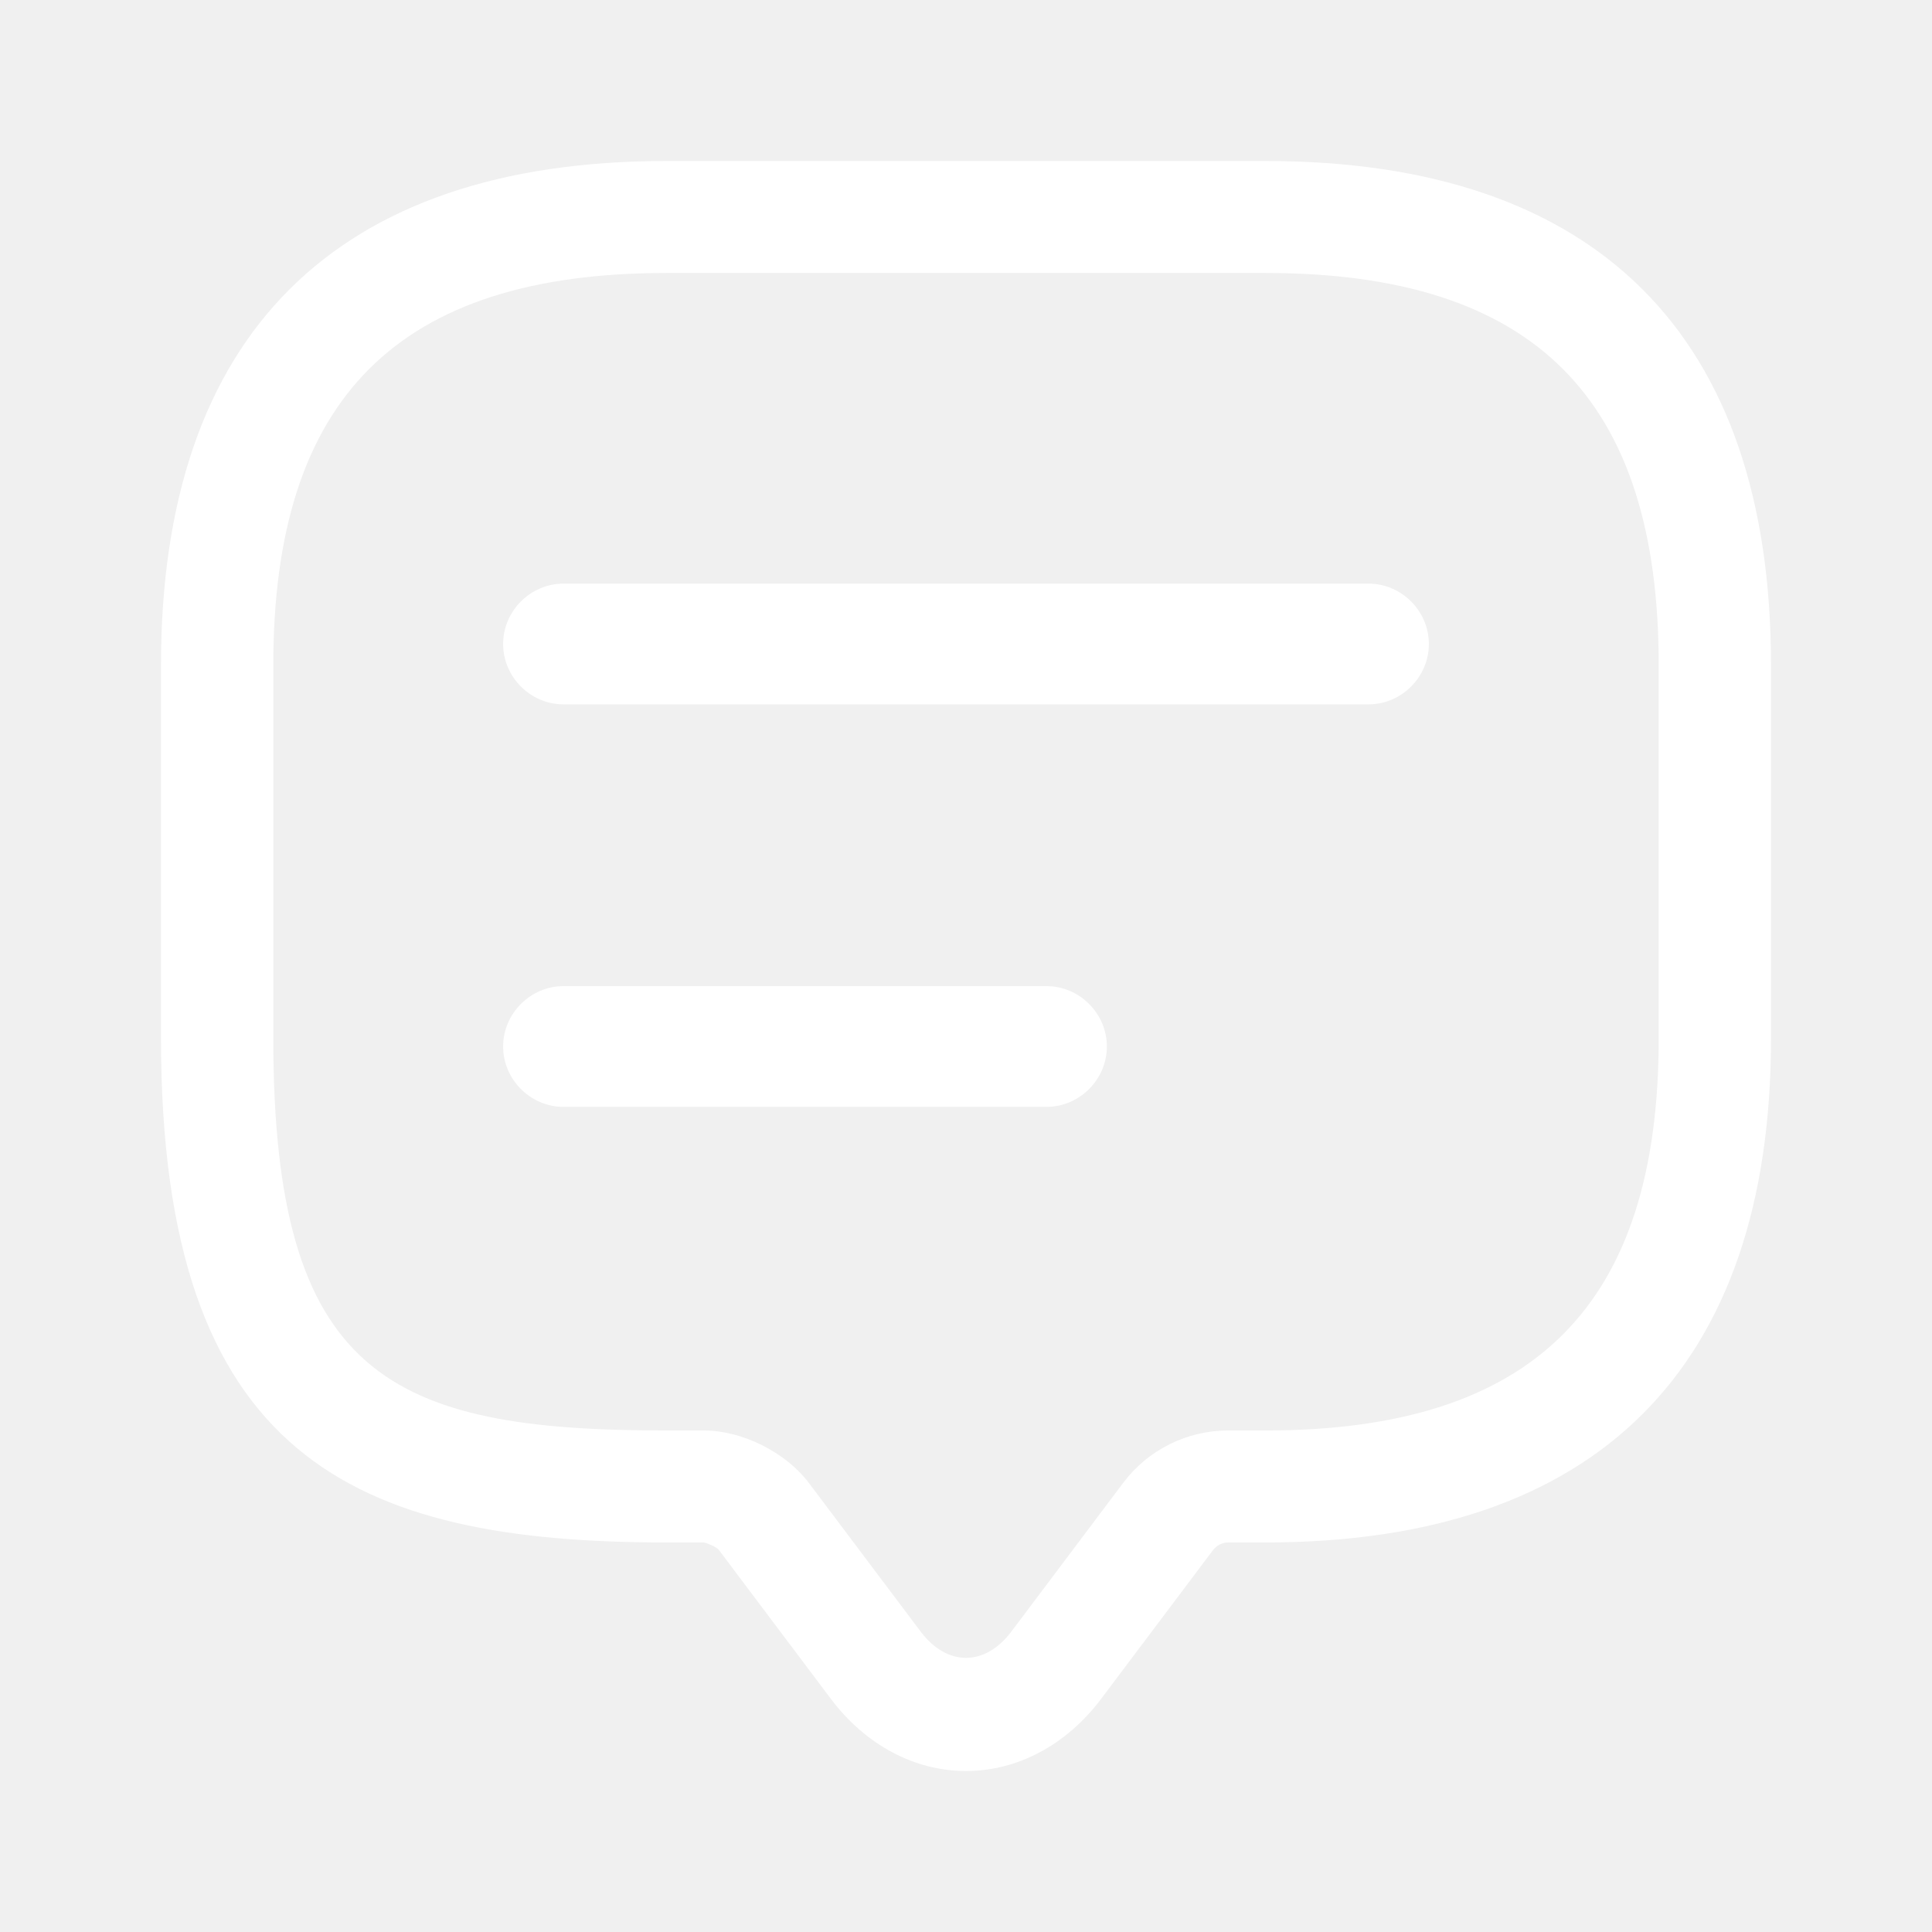
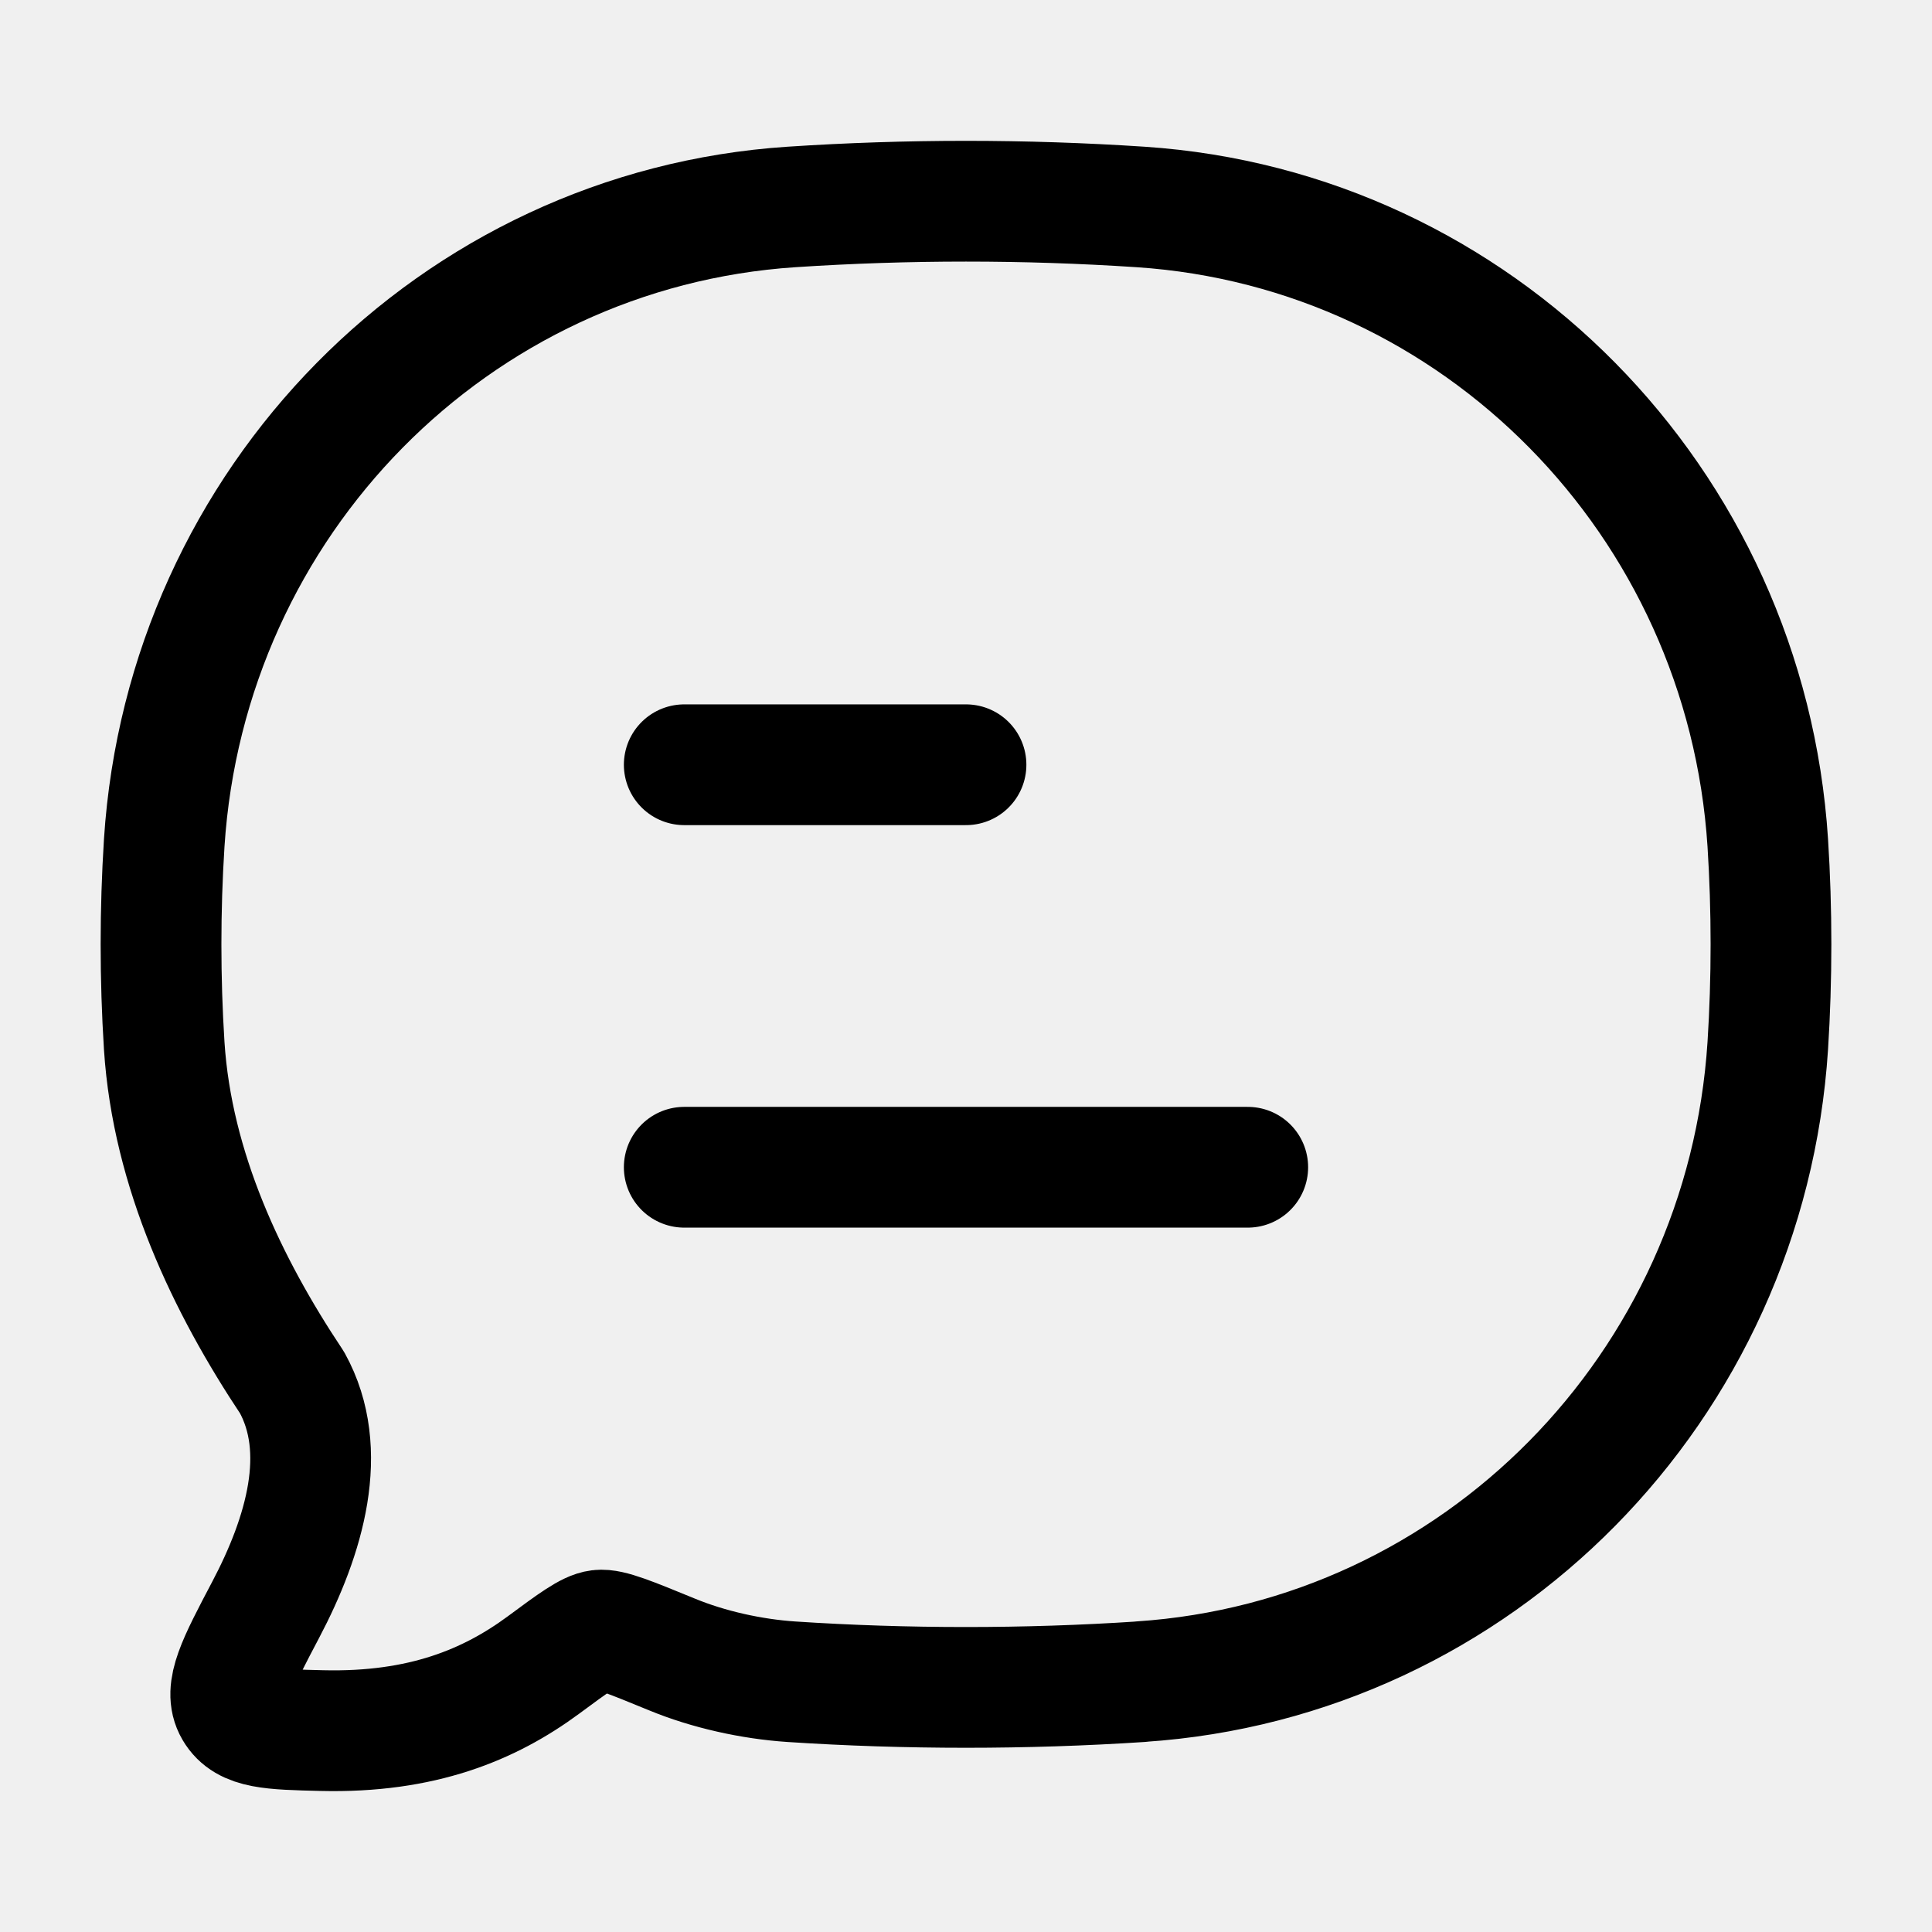
- <svg xmlns="http://www.w3.org/2000/svg" width="24" height="24" viewBox="0 0 24 24" fill="none">
-   <path d="M12 22C11.358 22 10.754 21.675 10.326 21.11L8.93 19.254C8.902 19.217 8.791 19.171 8.744 19.161H8.279C4.4 19.161 2 18.113 2 12.9V8.262C2 4.161 4.167 2 8.279 2H15.721C19.833 2 22 4.161 22 8.262V12.9C22 17 19.833 19.161 15.721 19.161H15.256C15.181 19.161 15.116 19.198 15.07 19.254L13.674 21.11C13.246 21.675 12.642 22 12 22ZM8.279 3.391C4.949 3.391 3.395 4.941 3.395 8.262V12.9C3.395 17.093 4.837 17.77 8.279 17.77H8.744C9.219 17.77 9.758 18.039 10.046 18.419L11.442 20.275C11.767 20.701 12.233 20.701 12.558 20.275L13.954 18.419C14.261 18.011 14.744 17.77 15.256 17.77H15.721C19.051 17.77 20.605 16.221 20.605 12.9V8.262C20.605 4.941 19.051 3.391 15.721 3.391H8.279Z" fill="white" />
-   <path d="M17 8.75H7C6.59 8.75 6.25 8.41 6.25 8C6.25 7.59 6.59 7.25 7 7.25H17C17.41 7.25 17.75 7.59 17.75 8C17.75 8.41 17.41 8.75 17 8.75Z" fill="white" />
-   <path d="M13 13.75H7C6.59 13.75 6.25 13.41 6.25 13C6.25 12.59 6.59 12.25 7 12.25H13C13.41 12.25 13.75 12.59 13.75 13C13.75 13.41 13.41 13.75 13 13.75Z" fill="white" />
+ <svg xmlns="http://www.w3.org/2000/svg" width="512" height="512" viewBox="0 0 24 24">
+   <path fill="none" stroke="#000000" stroke-linecap="round" stroke-linejoin="round" stroke-width="1.5" d="M8.5 14.5h7m-7-5H12m2.17 11.39c4.184-.277 7.516-3.657 7.79-7.9c.053-.83.053-1.69 0-2.52c-.274-4.242-3.606-7.62-7.79-7.899a33 33 0 0 0-4.34 0c-4.184.278-7.516 3.657-7.79 7.9a20 20 0 0 0 0 2.52c.1 1.545.783 2.976 1.588 4.184c.467.845.159 1.9-.328 2.823c-.35.665-.526.997-.385 1.237c.14.24.455.248 1.084.263c1.245.03 2.084-.322 2.75-.813c.377-.279.566-.418.696-.434s.387.09.899.3c.46.19.995.307 1.485.34c1.425.094 2.914.094 4.342 0" color="currentColor" />
</svg>
